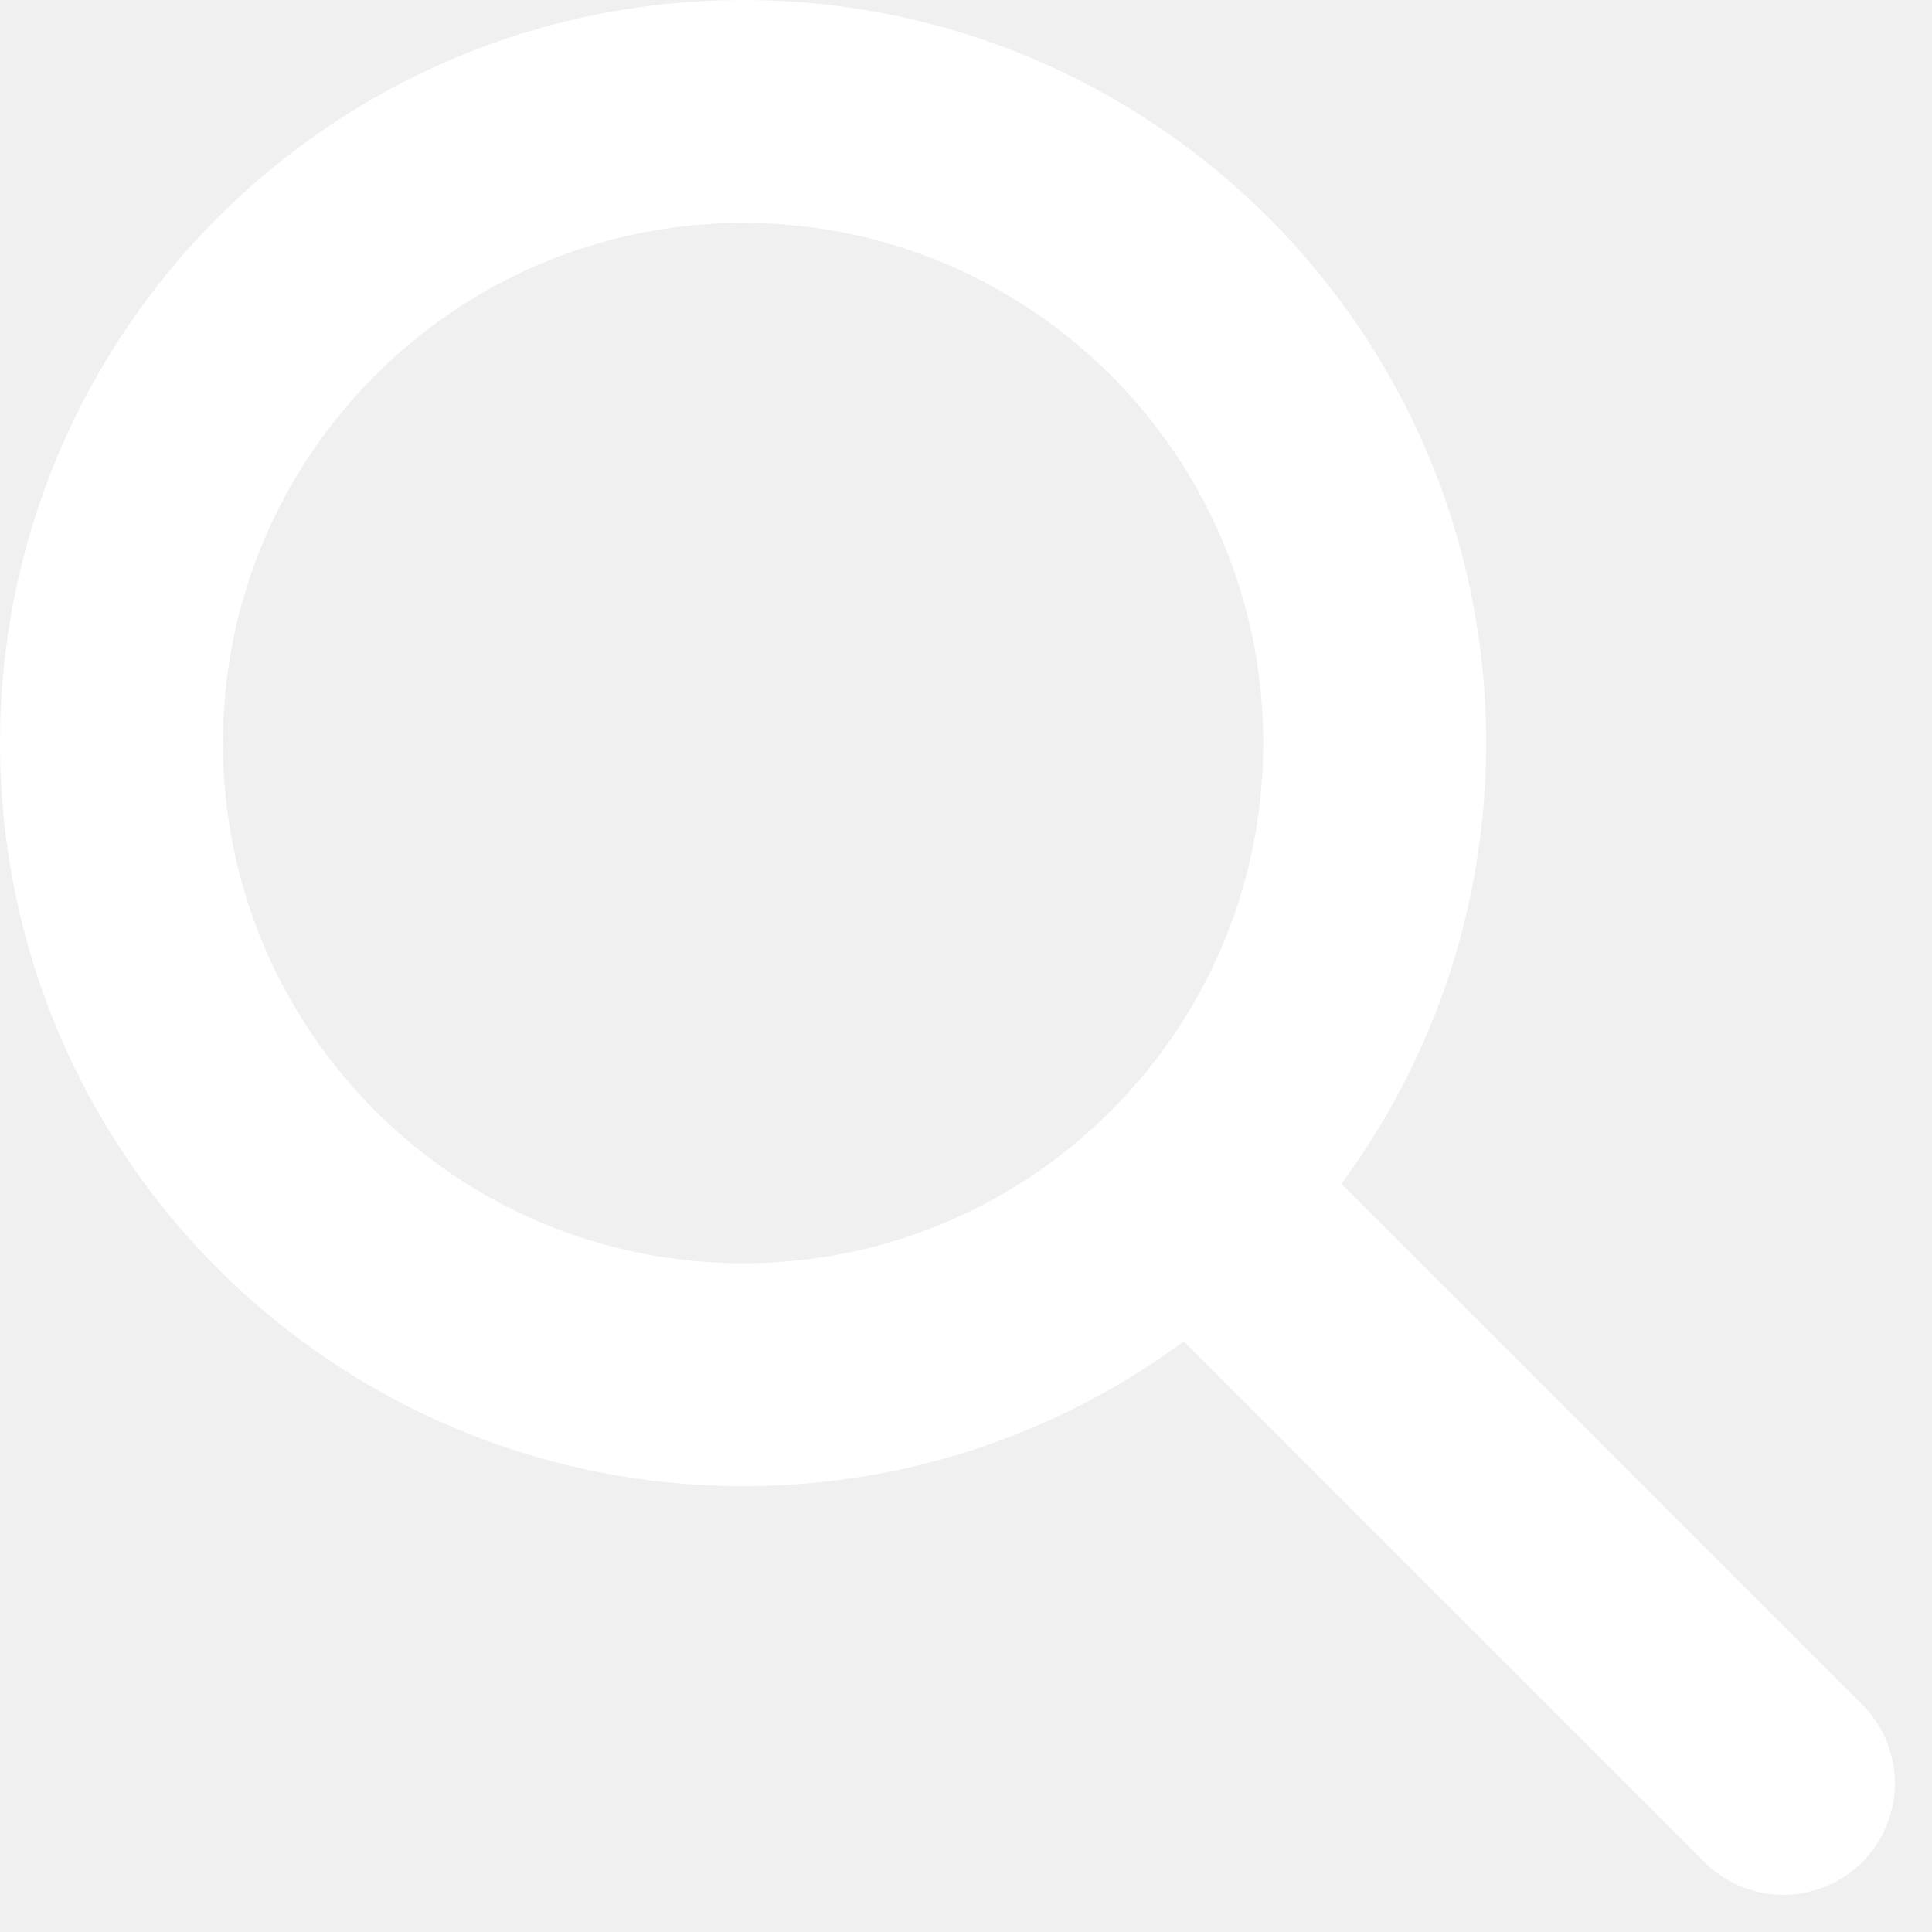
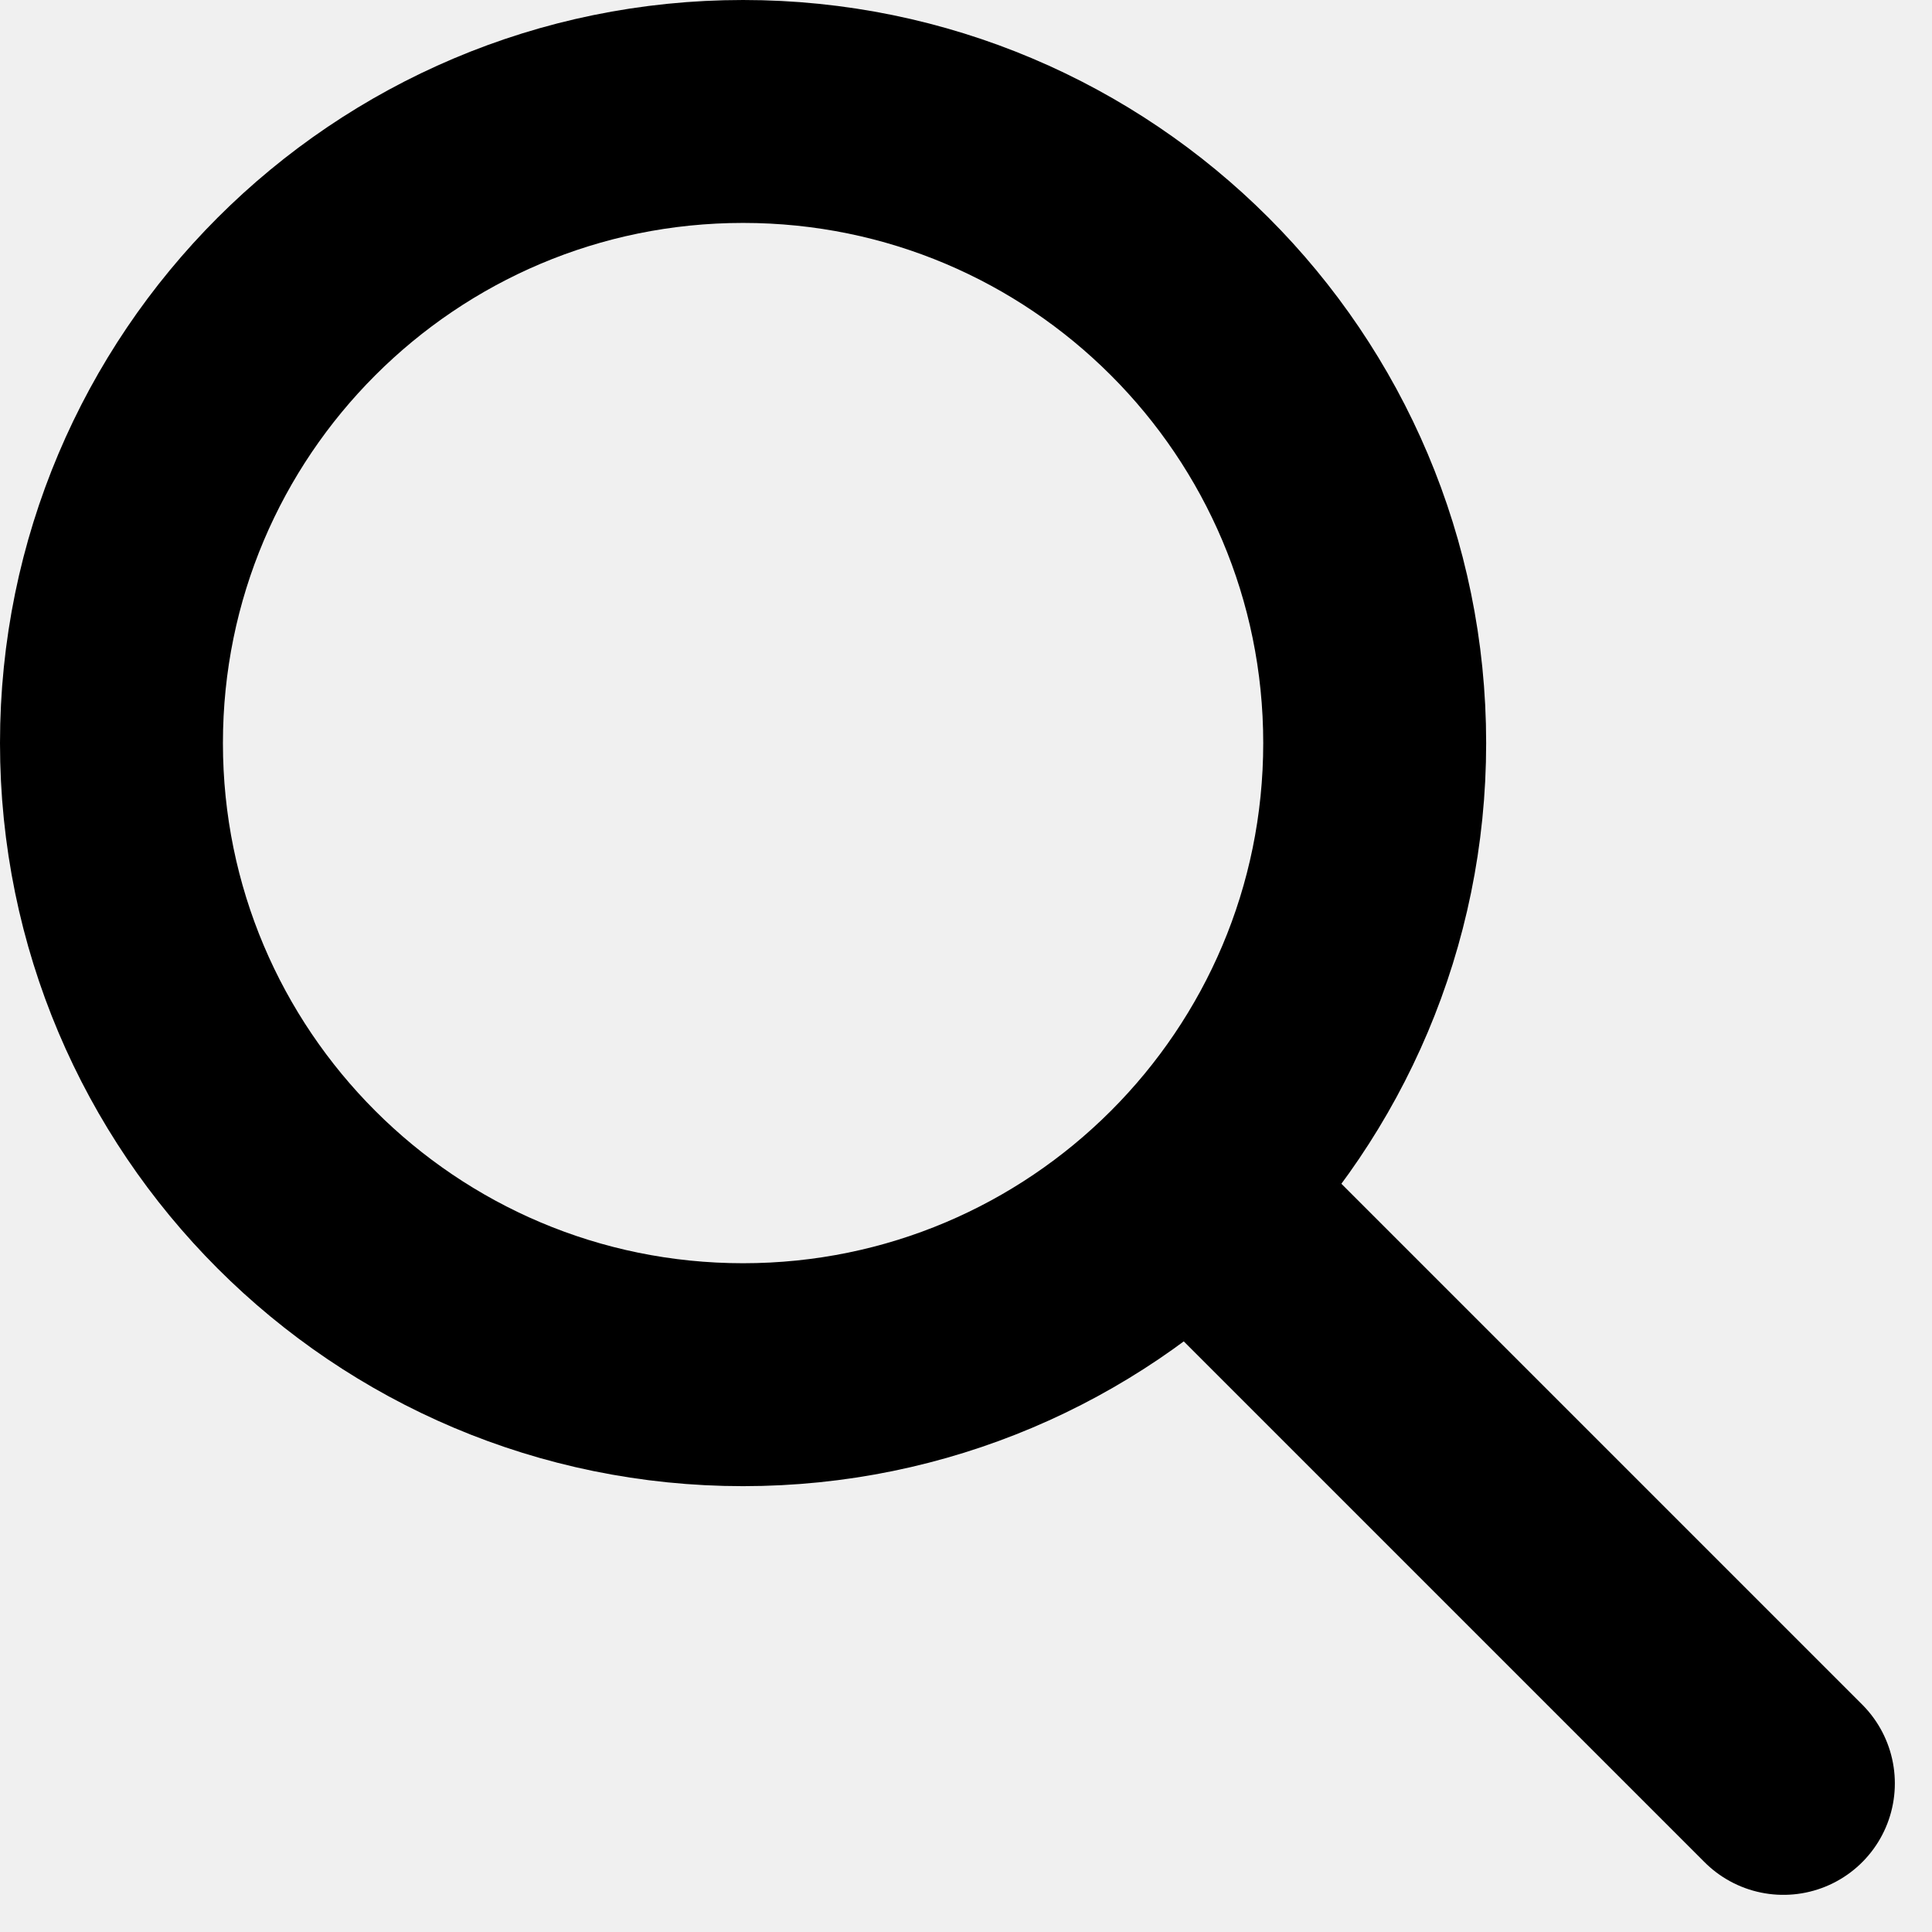
<svg xmlns="http://www.w3.org/2000/svg" width="13" height="13" viewBox="0 0 13 13" fill="none">
-   <circle cx="5" cy="5" r="4.25" stroke="white" stroke-width="1.5" />
-   <path d="M12 12L8.34 8.34" stroke="white" stroke-width="1.5" stroke-linecap="round" stroke-linejoin="round" />
+   <circle cx="5" cy="5" r="4.25" stroke="currentColor" stroke-width="1.5" />
+   <path d="M12 12L8.34 8.34" stroke="currentColor" stroke-width="1.5" stroke-linecap="round" stroke-linejoin="round" />
</svg>
